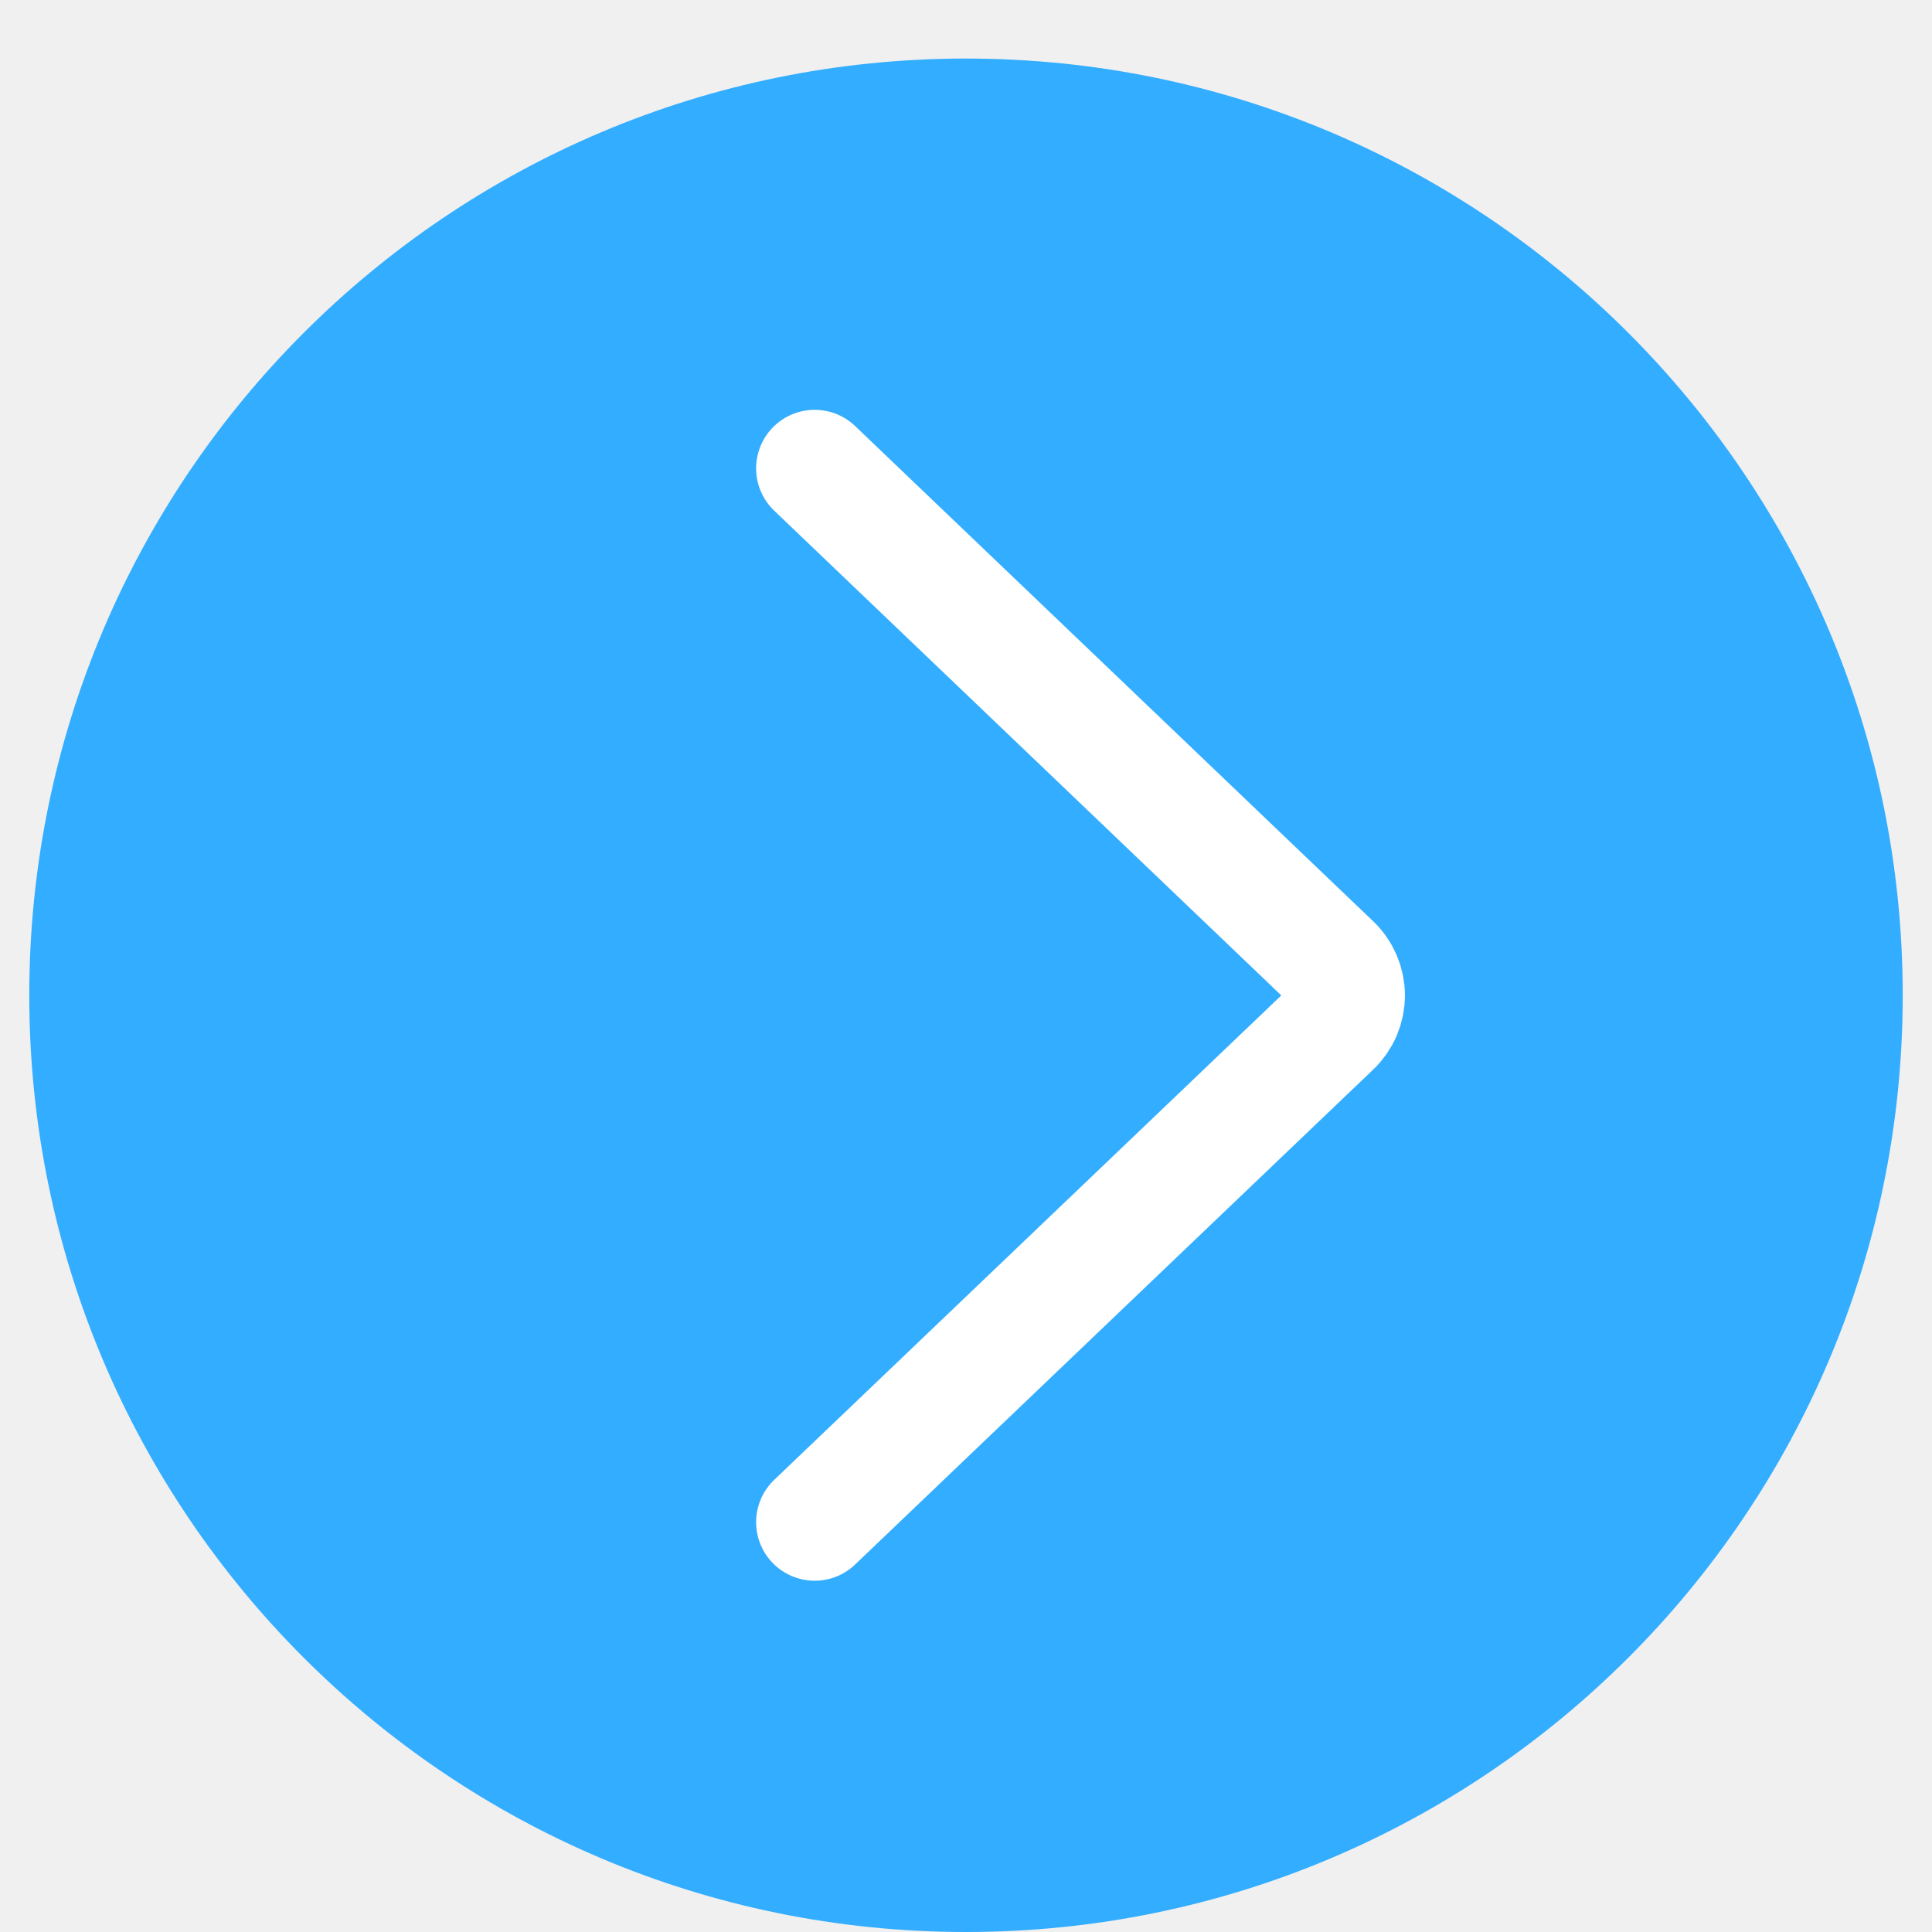
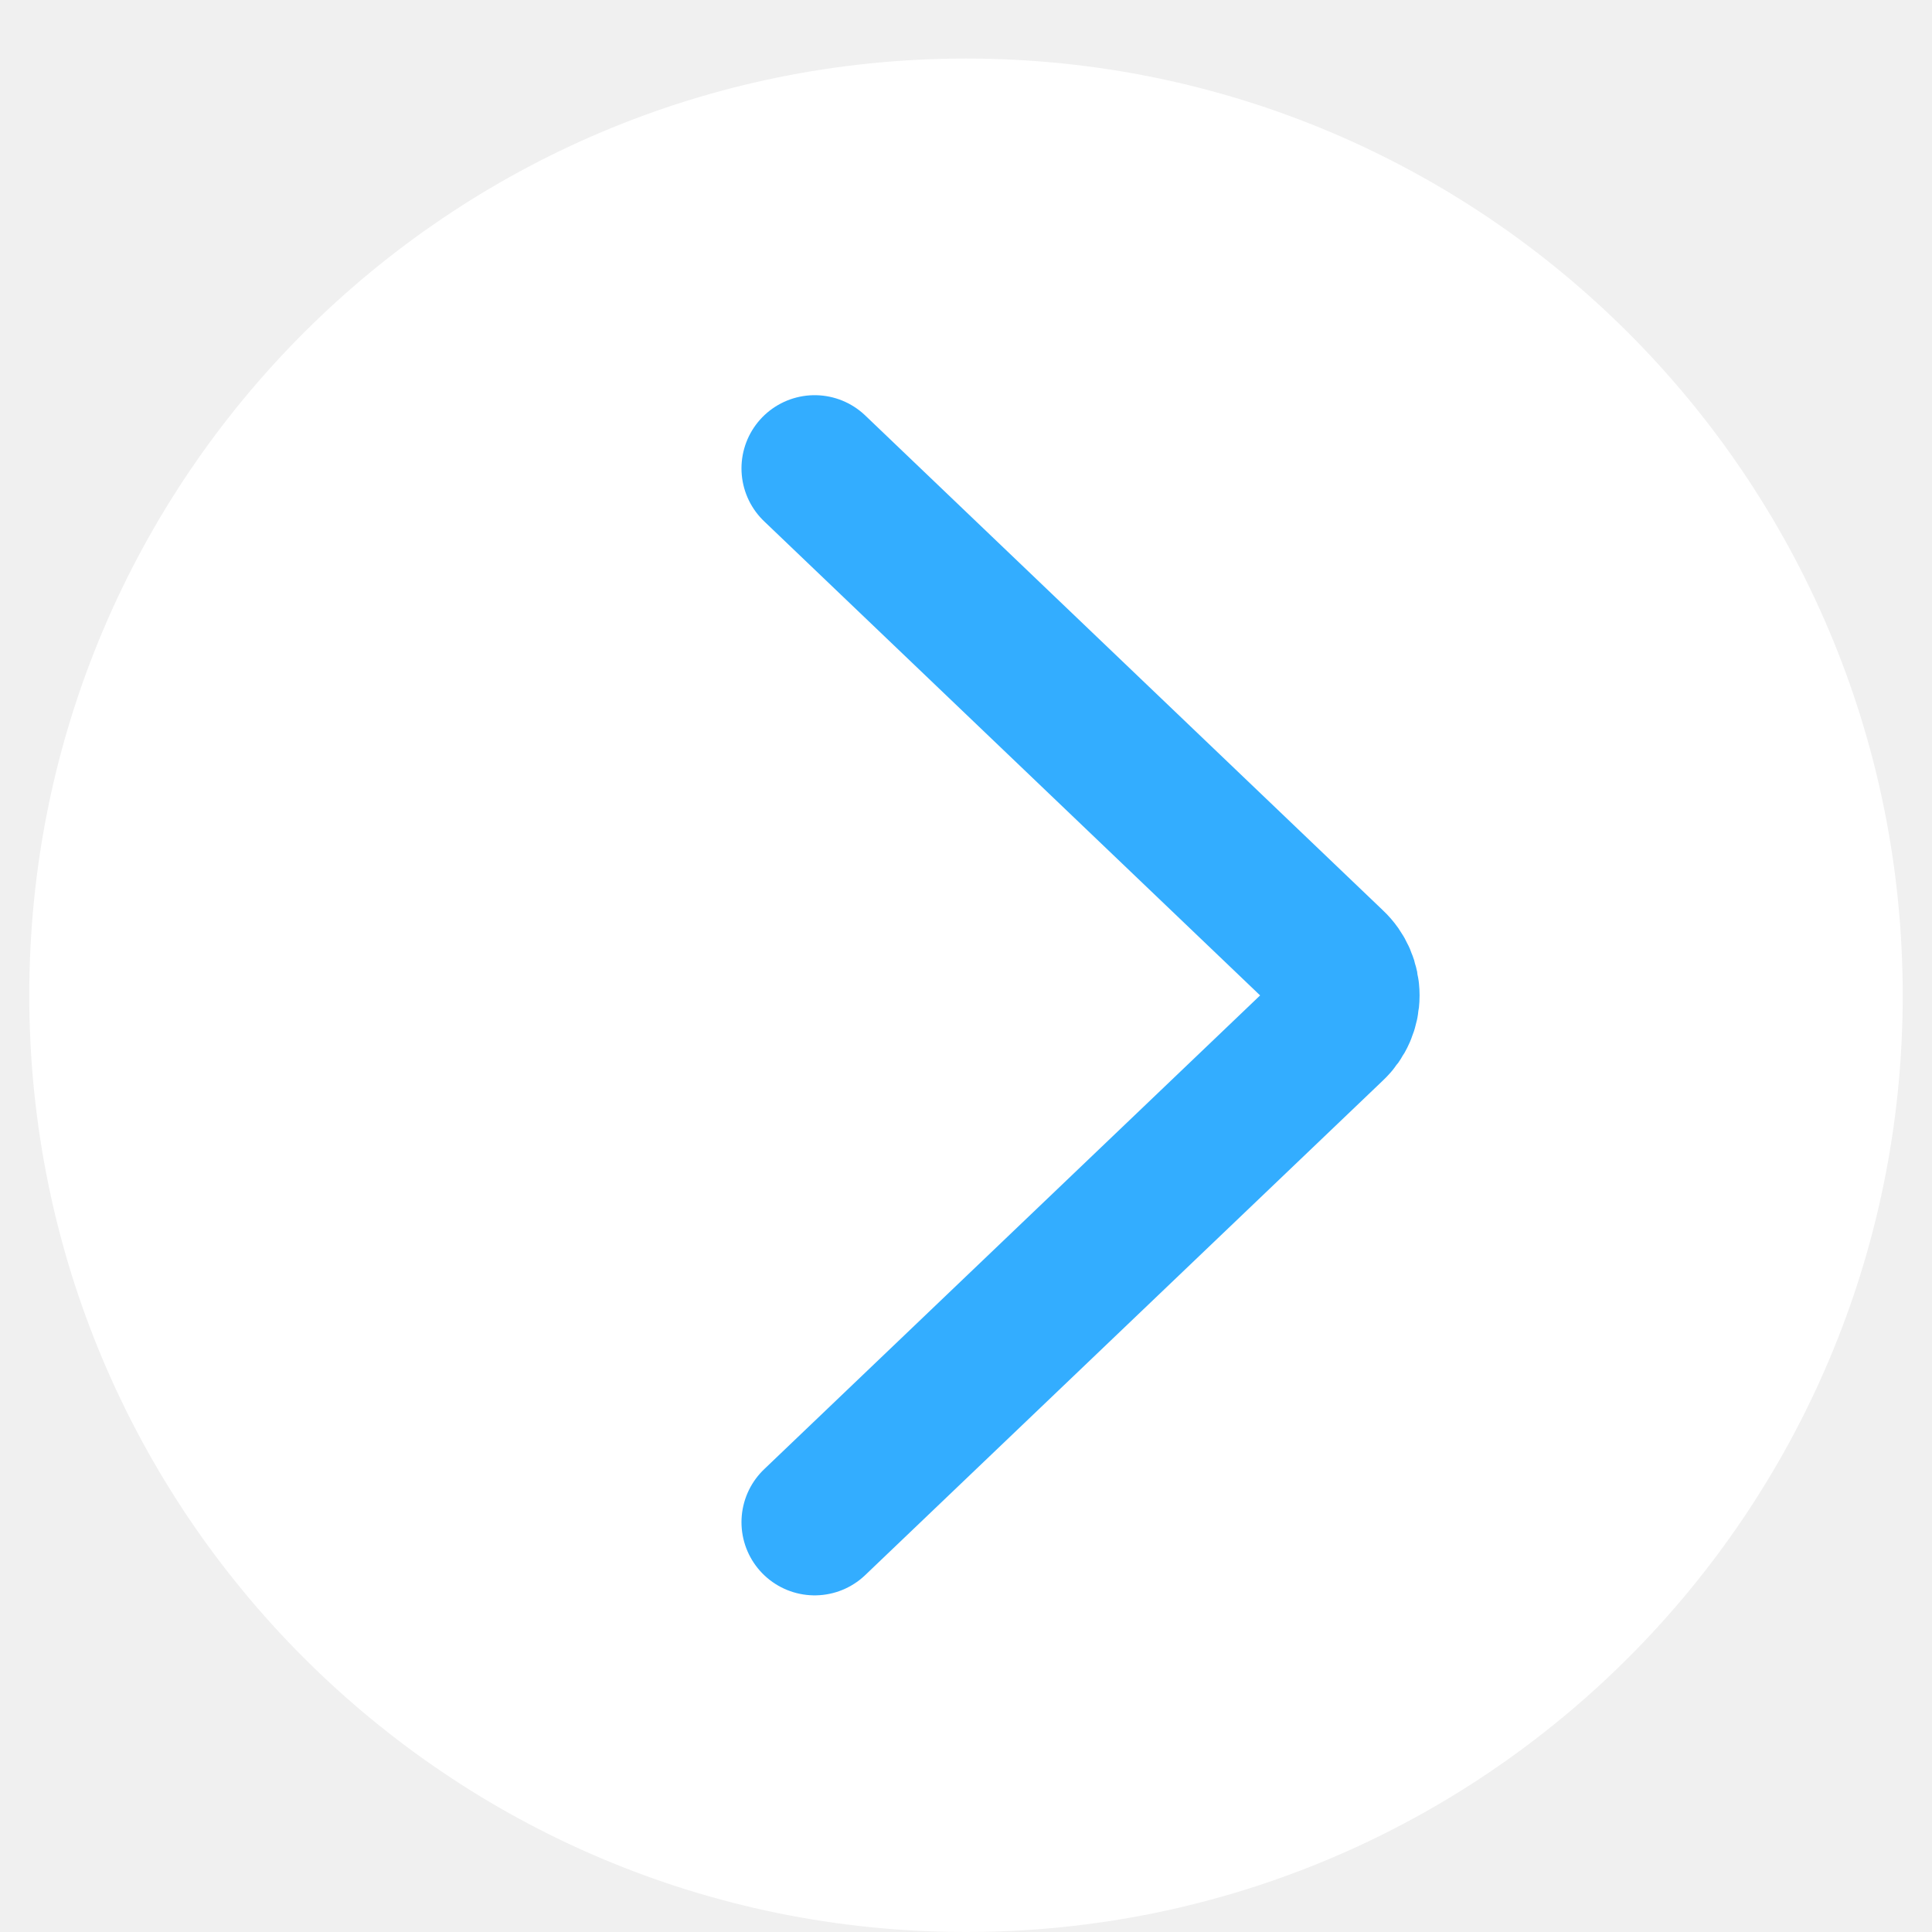
<svg xmlns="http://www.w3.org/2000/svg" viewBox="0 0 66 66">
  <defs>
-     <style>.cls-1{fill:none;stroke:#fff;stroke-linecap:round;stroke-miterlimit:10;stroke-width:4px;}</style>
+     <style>.cls-1{fill:none;stroke:#33adff;stroke-linecap:round;stroke-miterlimit:10;stroke-width:5px;}</style>
  </defs>
-   <path fill="#33adff" d="M33,66A32,32,0,1,0,1,34,32,32,0,0,0,33,66Z" />
+   <path fill="#fff" d="M33,66A32,32,0,1,0,1,34,32,32,0,0,0,33,66Z" />
  <g>
    <path class="cls-1" d="M27.83,52L45.52,35.1a1.5,1.5,0,0,0,0-2.19L27.83,16" />
  </g>
</svg>
